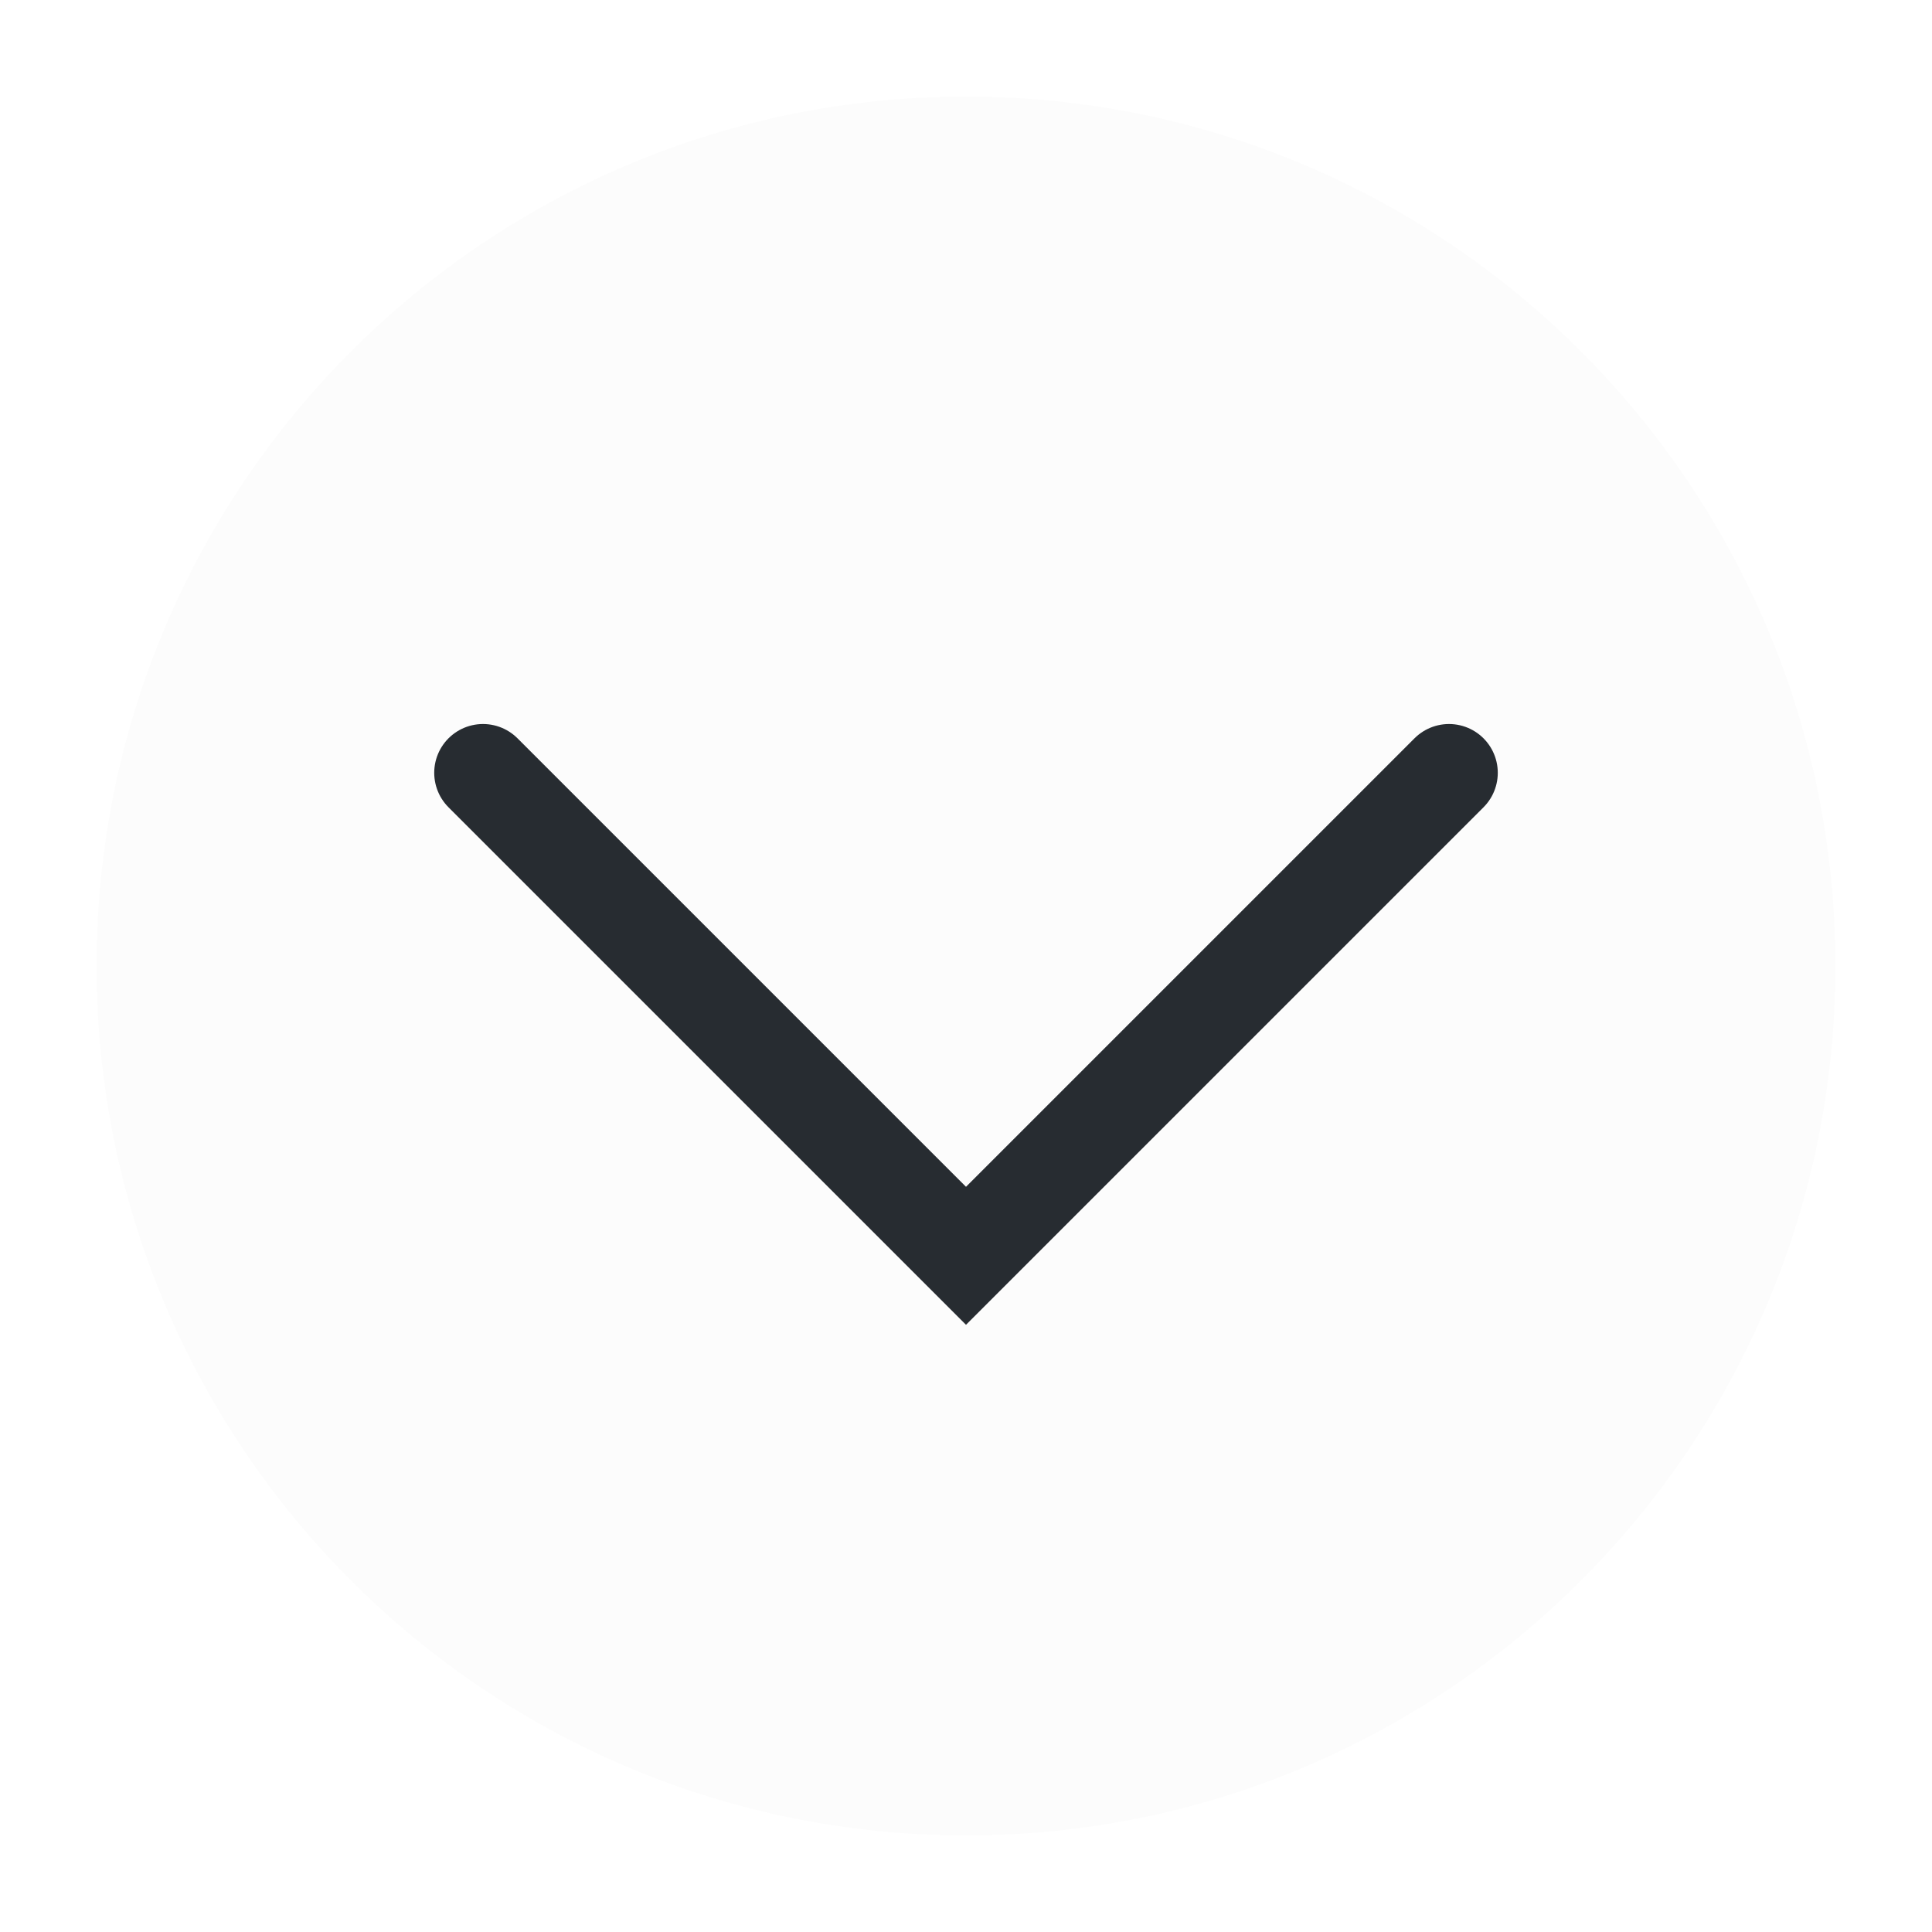
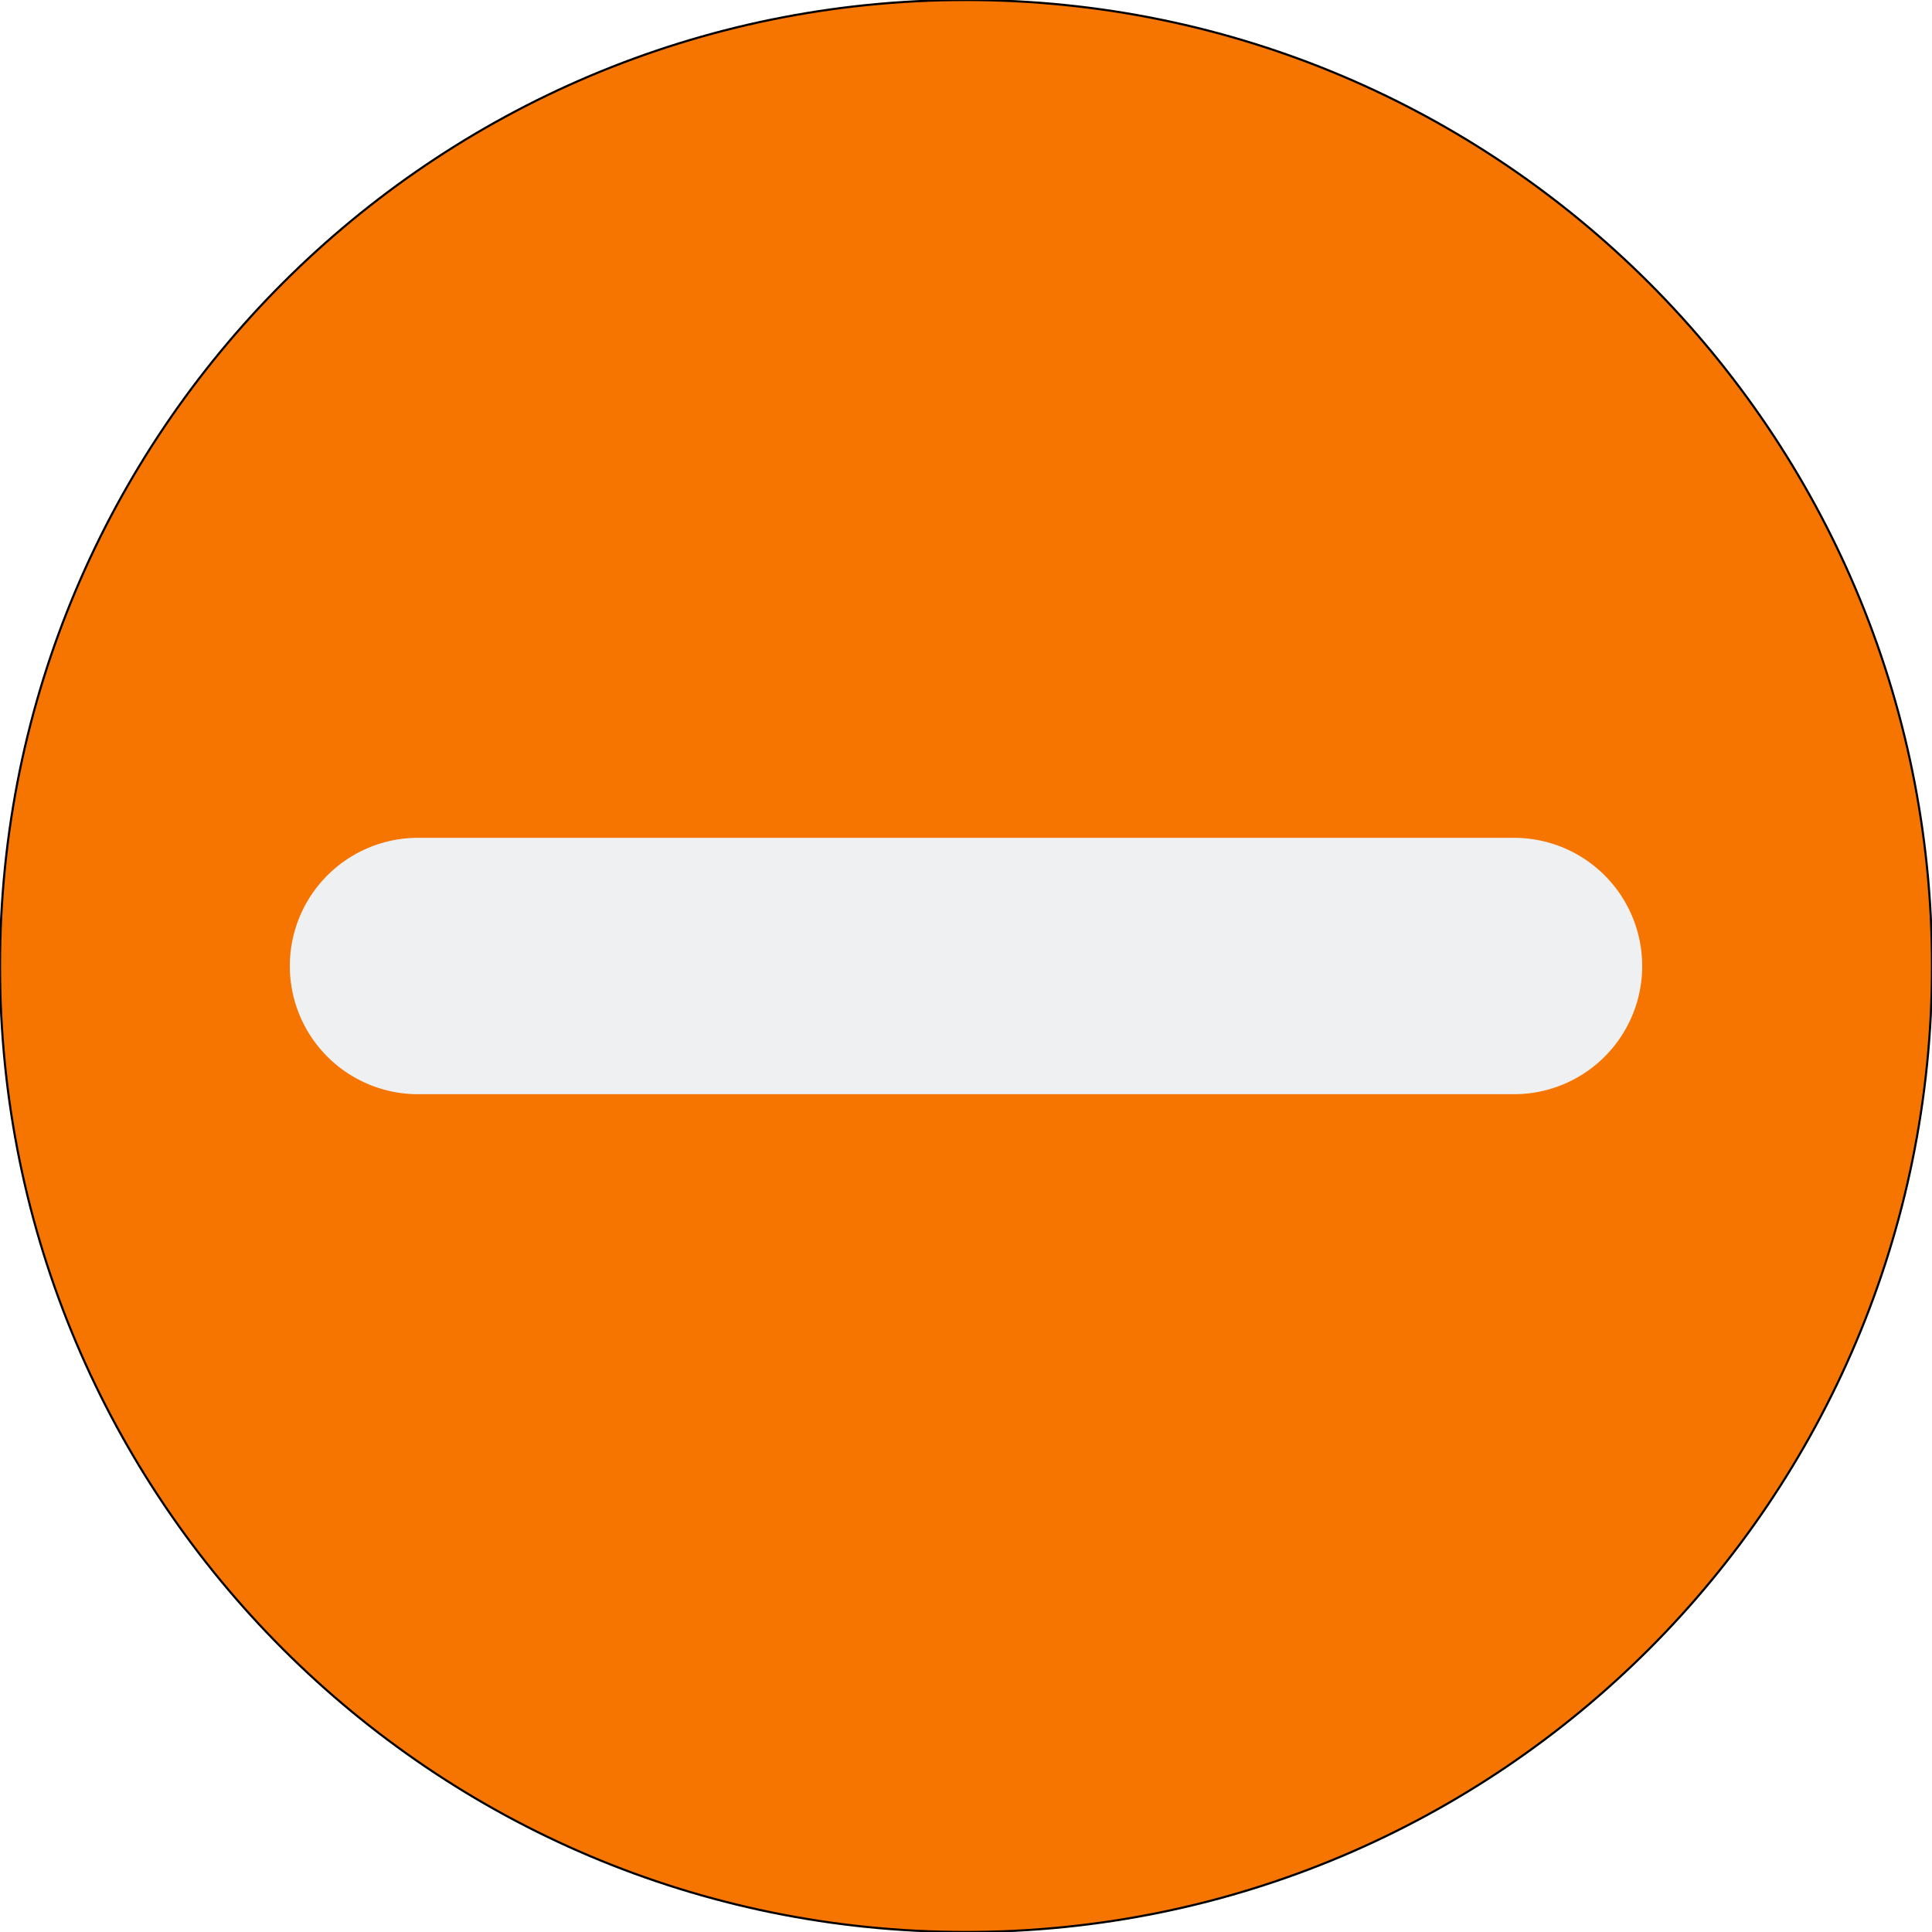
<svg xmlns="http://www.w3.org/2000/svg" viewBox="0 0 50 50" version="1.2" baseProfile="tiny">
  <defs>
</defs>
  <g fill="none" stroke="black" stroke-width="1" fill-rule="evenodd" stroke-linecap="square" stroke-linejoin="bevel">
-     <g fill="none" stroke="#000000" stroke-opacity="1" stroke-width="1" stroke-linecap="square" stroke-linejoin="bevel" transform="matrix(1,0,0,1,0,0)" font-family="Noto Sans" font-size="10" font-weight="400" font-style="normal">
+     <g fill="none" stroke="#000000" stroke-opacity="1" stroke-width="1" stroke-linecap="square" stroke-linejoin="bevel" transform="matrix(1,0,0,1,0,0)" font-family="Sans Serif" font-size="9" font-weight="400" font-style="normal">
</g>
-     <g fill="#fcfcfc" fill-opacity="1" stroke="none" transform="matrix(2.5,0,0,2.5,2.5,2.5)" font-family="Noto Sans" font-size="10" font-weight="400" font-style="normal">
-       <circle cx="9" cy="9" r="9" />
+     <g fill="#f67400" fill-opacity="1" stroke="#000000" stroke-opacity="1" stroke-width="1" stroke-linecap="butt" stroke-linejoin="miter" stroke-miterlimit="4" transform="matrix(0.0552956,0,0,-0.0552959,-0.969795,49.6405)" font-family="Sans Serif" font-size="9" font-weight="400" font-style="normal">
+       <path vector-effect="none" fill-rule="nonzero" d="M469.653,-6.502 C719.35,-6.502 921.769,195.917 921.769,445.614 C921.769,695.306 719.35,897.725 469.653,897.725 C219.958,897.725 17.538,695.306 17.538,445.614 C17.538,195.917 219.958,-6.502 469.653,-6.502 Z " />
    </g>
-     <g fill="none" stroke="#272c31" stroke-opacity="1" stroke-width="1.01" stroke-linecap="round" stroke-linejoin="miter" stroke-miterlimit="2" transform="matrix(2.5,0,0,2.5,2.5,2.5)" font-family="Noto Sans" font-size="10" font-weight="400" font-style="normal">
-       <polyline fill="none" vector-effect="none" points="4,7 9,12 14,7 " />
+     <g fill="#eff0f1" fill-opacity="1" stroke="#eff0f1" stroke-opacity="1" stroke-width="120" stroke-linecap="round" stroke-linejoin="miter" stroke-miterlimit="4" transform="matrix(0.0552956,0,0,-0.0552959,-0.969795,49.6405)" font-family="Sans Serif" font-size="9" font-weight="400" font-style="normal">
+       <path vector-effect="none" fill-rule="evenodd" d="M213.173,445.607 L726.137,445.607 " />
    </g>
-     <g fill="none" stroke="#000000" stroke-opacity="1" stroke-width="1" stroke-linecap="square" stroke-linejoin="bevel" transform="matrix(1,0,0,1,0,0)" font-family="Noto Sans" font-size="10" font-weight="400" font-style="normal">
+     <g fill="none" stroke="#000000" stroke-opacity="1" stroke-width="1" stroke-linecap="square" stroke-linejoin="bevel" transform="matrix(1,0,0,1,0,0)" font-family="Sans Serif" font-size="9" font-weight="400" font-style="normal">
</g>
  </g>
</svg>
